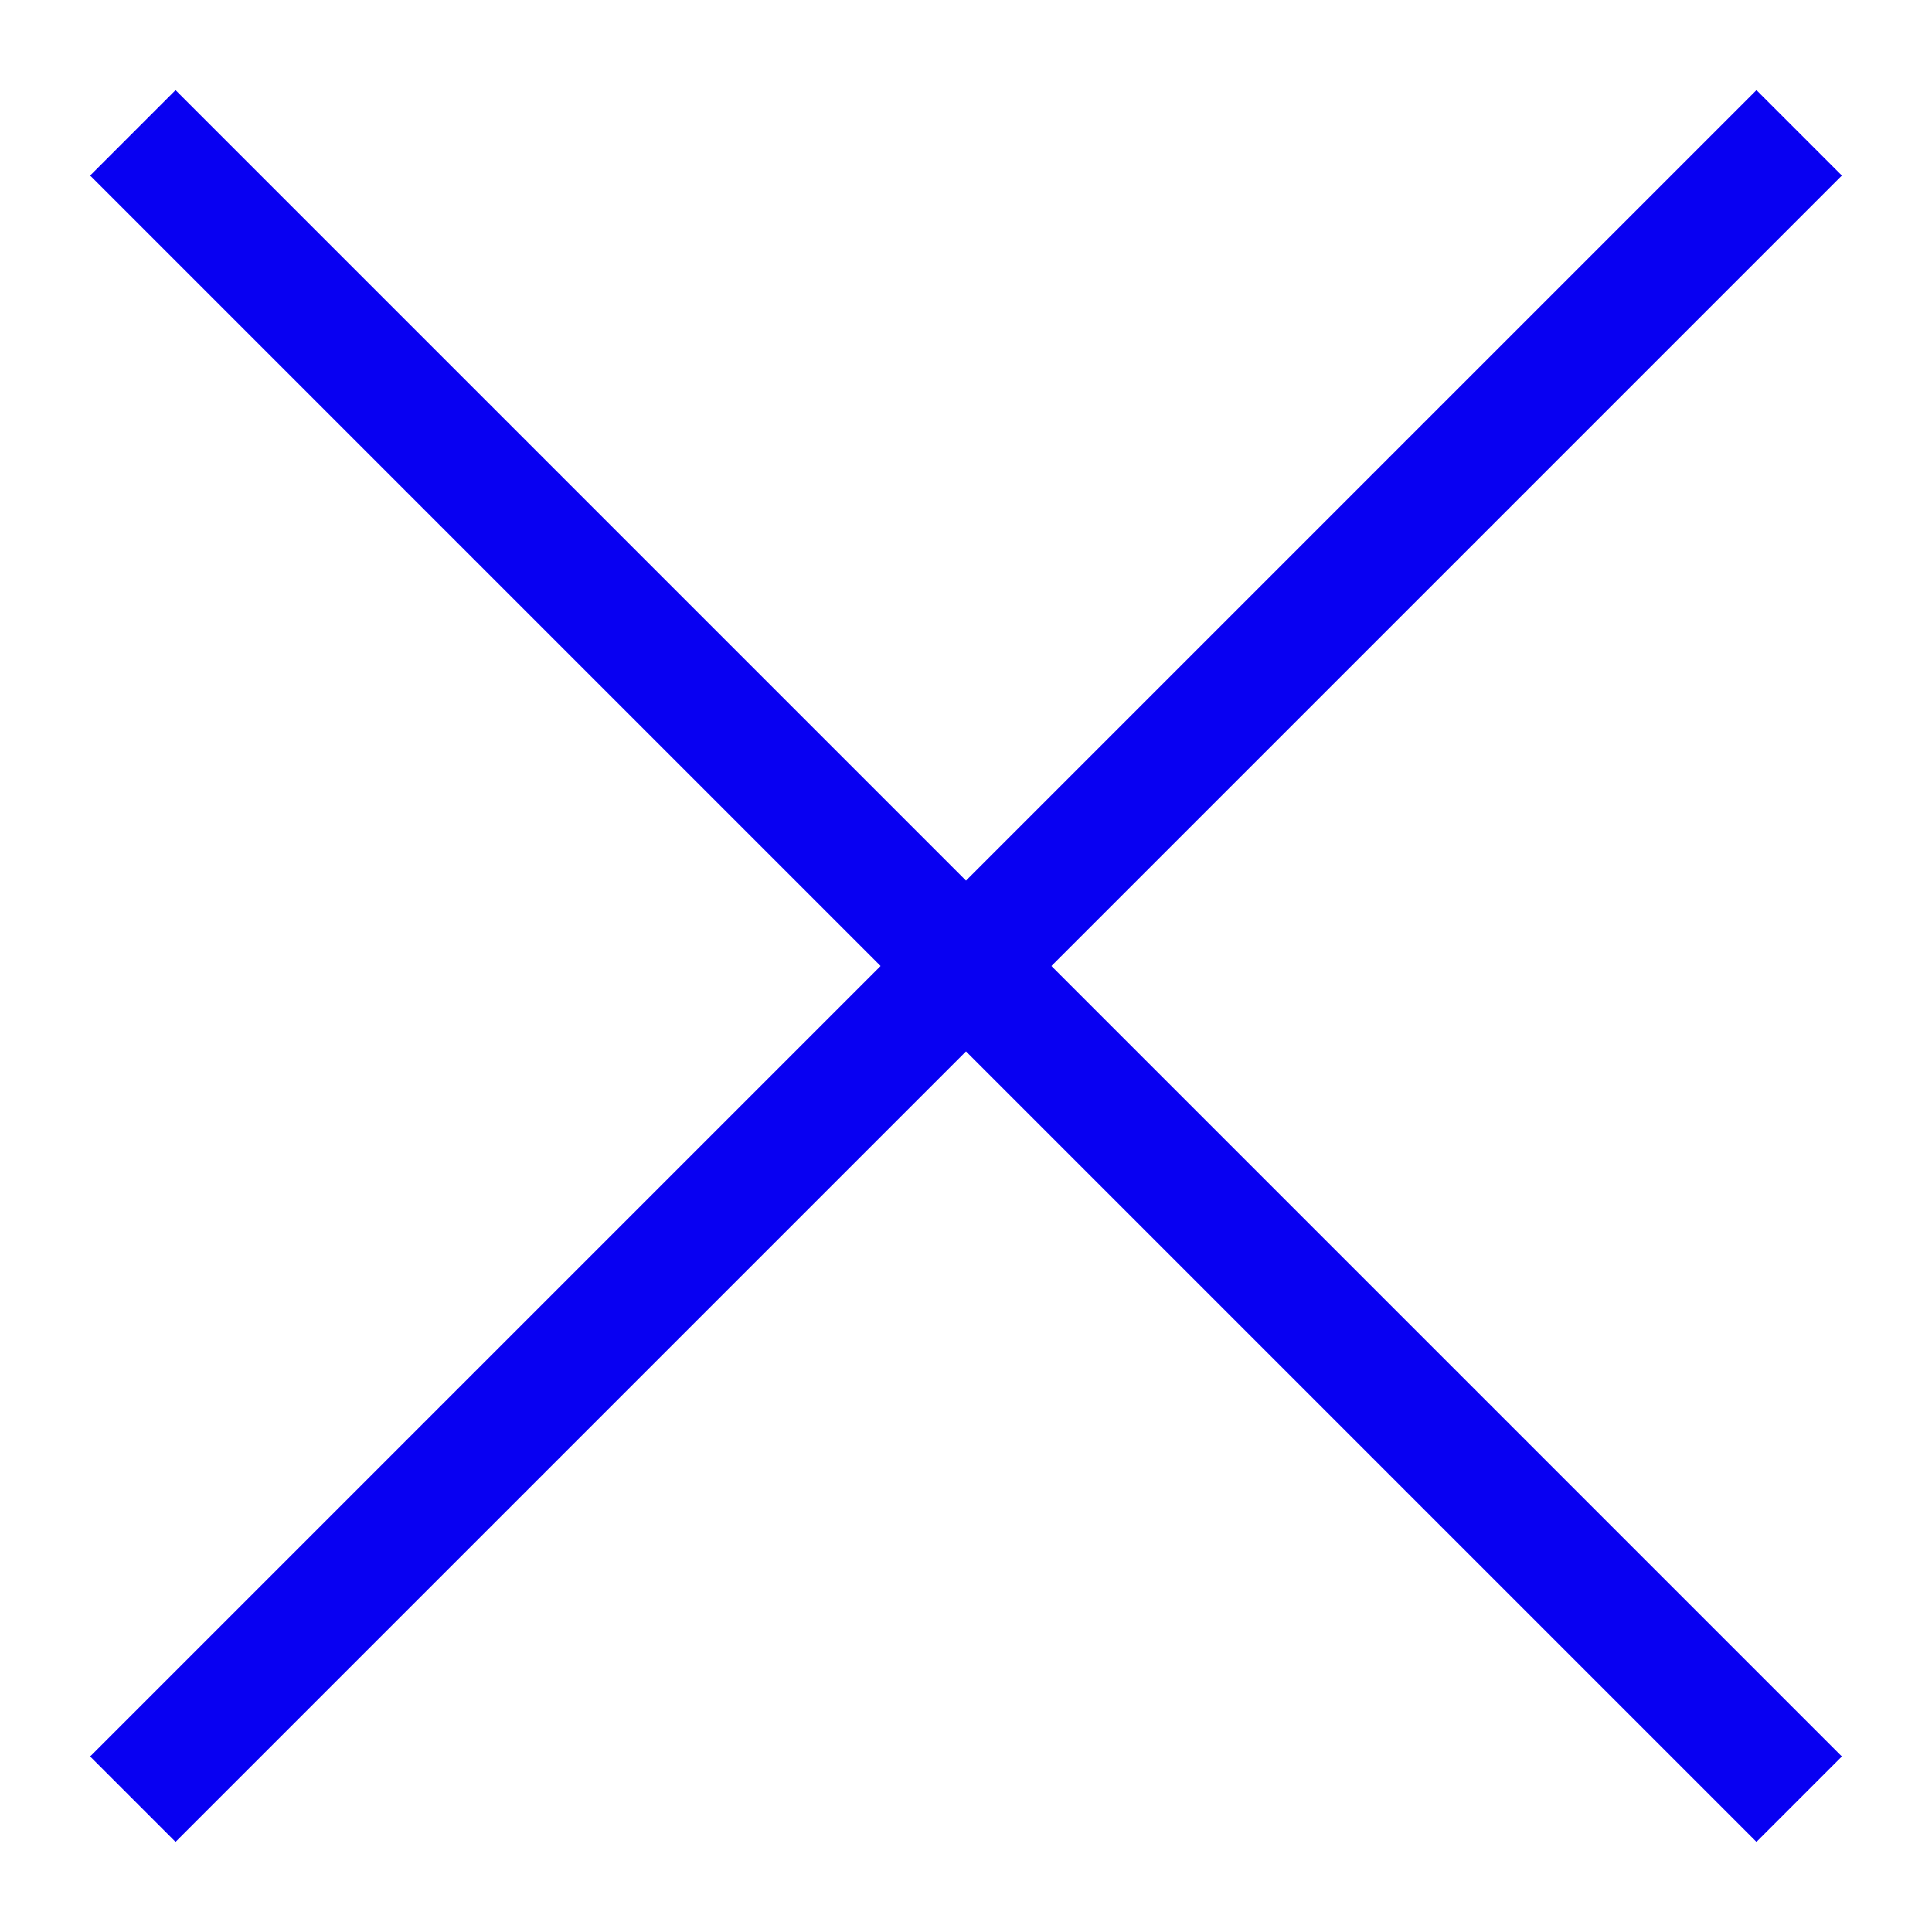
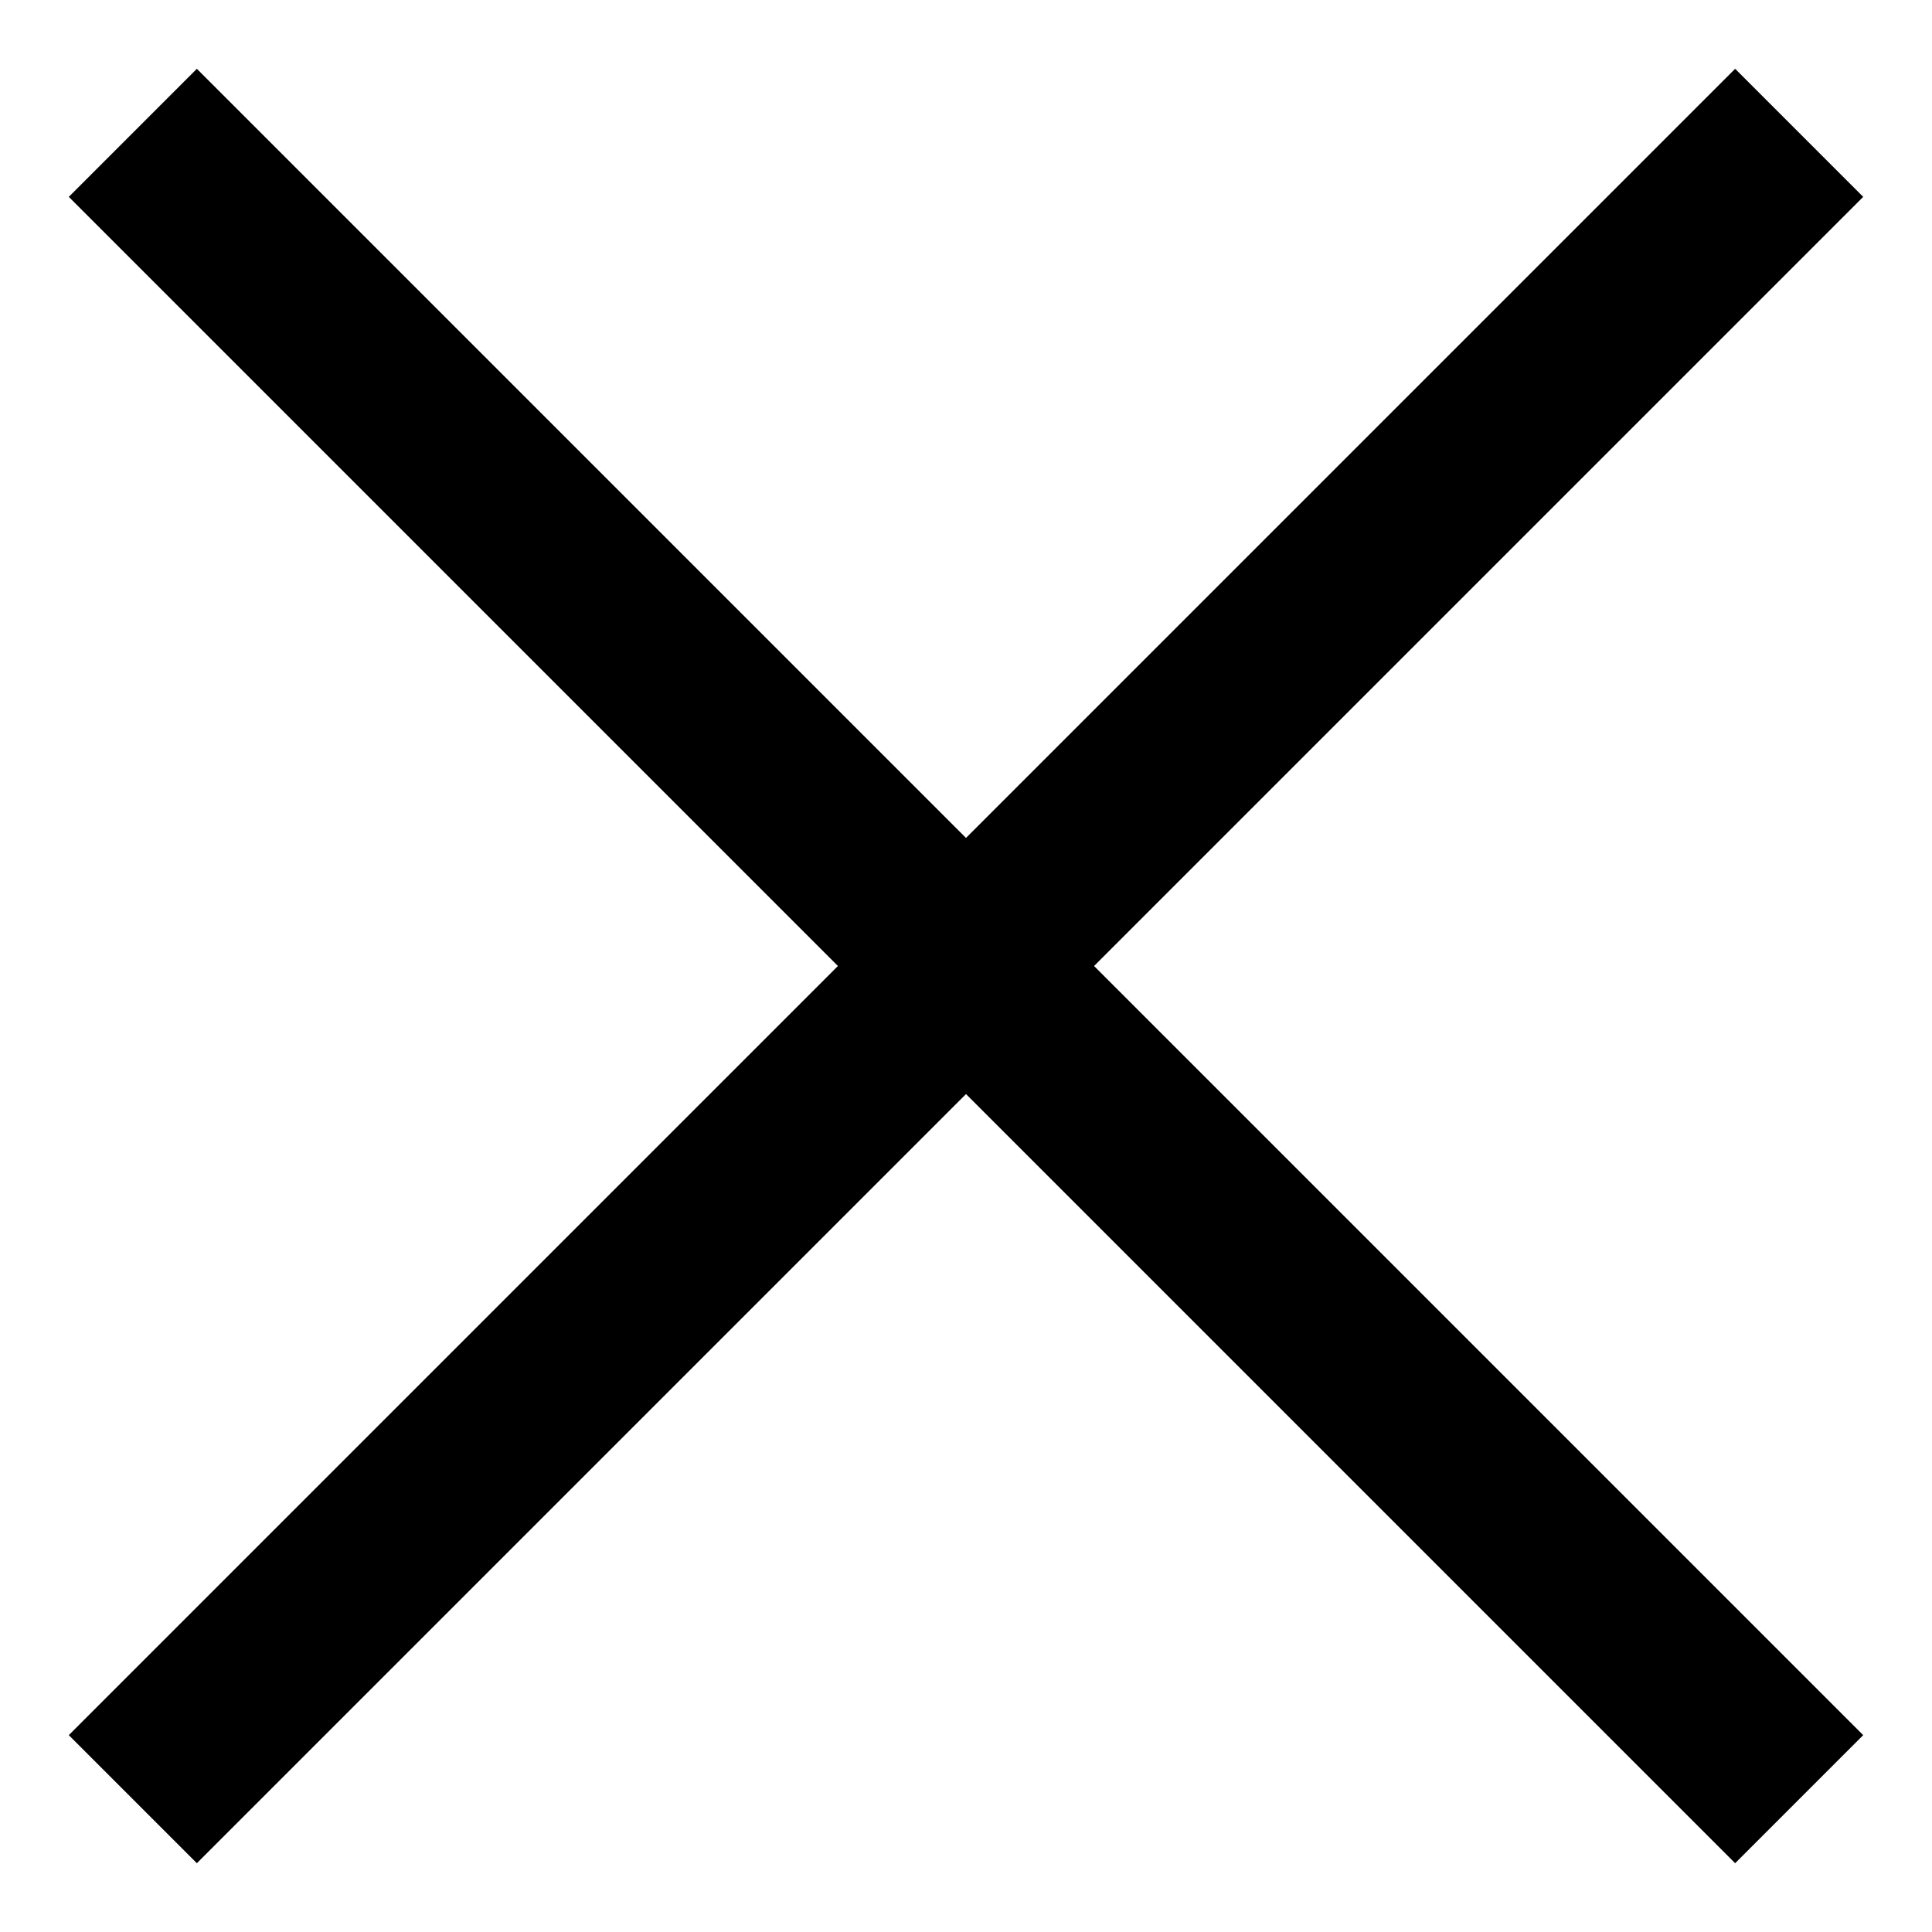
- <svg xmlns="http://www.w3.org/2000/svg" version="1.1" viewBox="0 0 16 16">
+ <svg xmlns="http://www.w3.org/2000/svg" id="Layer_1" version="1.1" viewBox="0 0 16 16">
  <defs>
    <style>
-       .cls-1 {
+       .st0 {
        fill: none;
-         stroke: #0800f2;
+         stroke: #000;
        stroke-miterlimit: 10;
+         stroke-width: 1.5px;
      }
    </style>
  </defs>
-   <g>
-     <g id="Layer_1">
-       <g id="Layer_1-2" data-name="Layer_1">
-         <line class="cls-1" x1="14.9" y1="1.1" x2="1.1" y2="14.9" />
-         <line class="cls-1" x1="14.9" y1="14.9" x2="1.1" y2="1.1" />
+   <g id="Layer_11" data-name="Layer_1">
+     <g id="Layer_1-2">
+       <g id="Layer_1-21" data-name="Layer_1-2">
+         <line class="st0" x1="14.9" y1="1.1" x2="1.1" y2="14.9" />
+         <line class="st0" x1="14.9" y1="14.9" x2="1.1" y2="1.1" />
      </g>
    </g>
  </g>
</svg>
